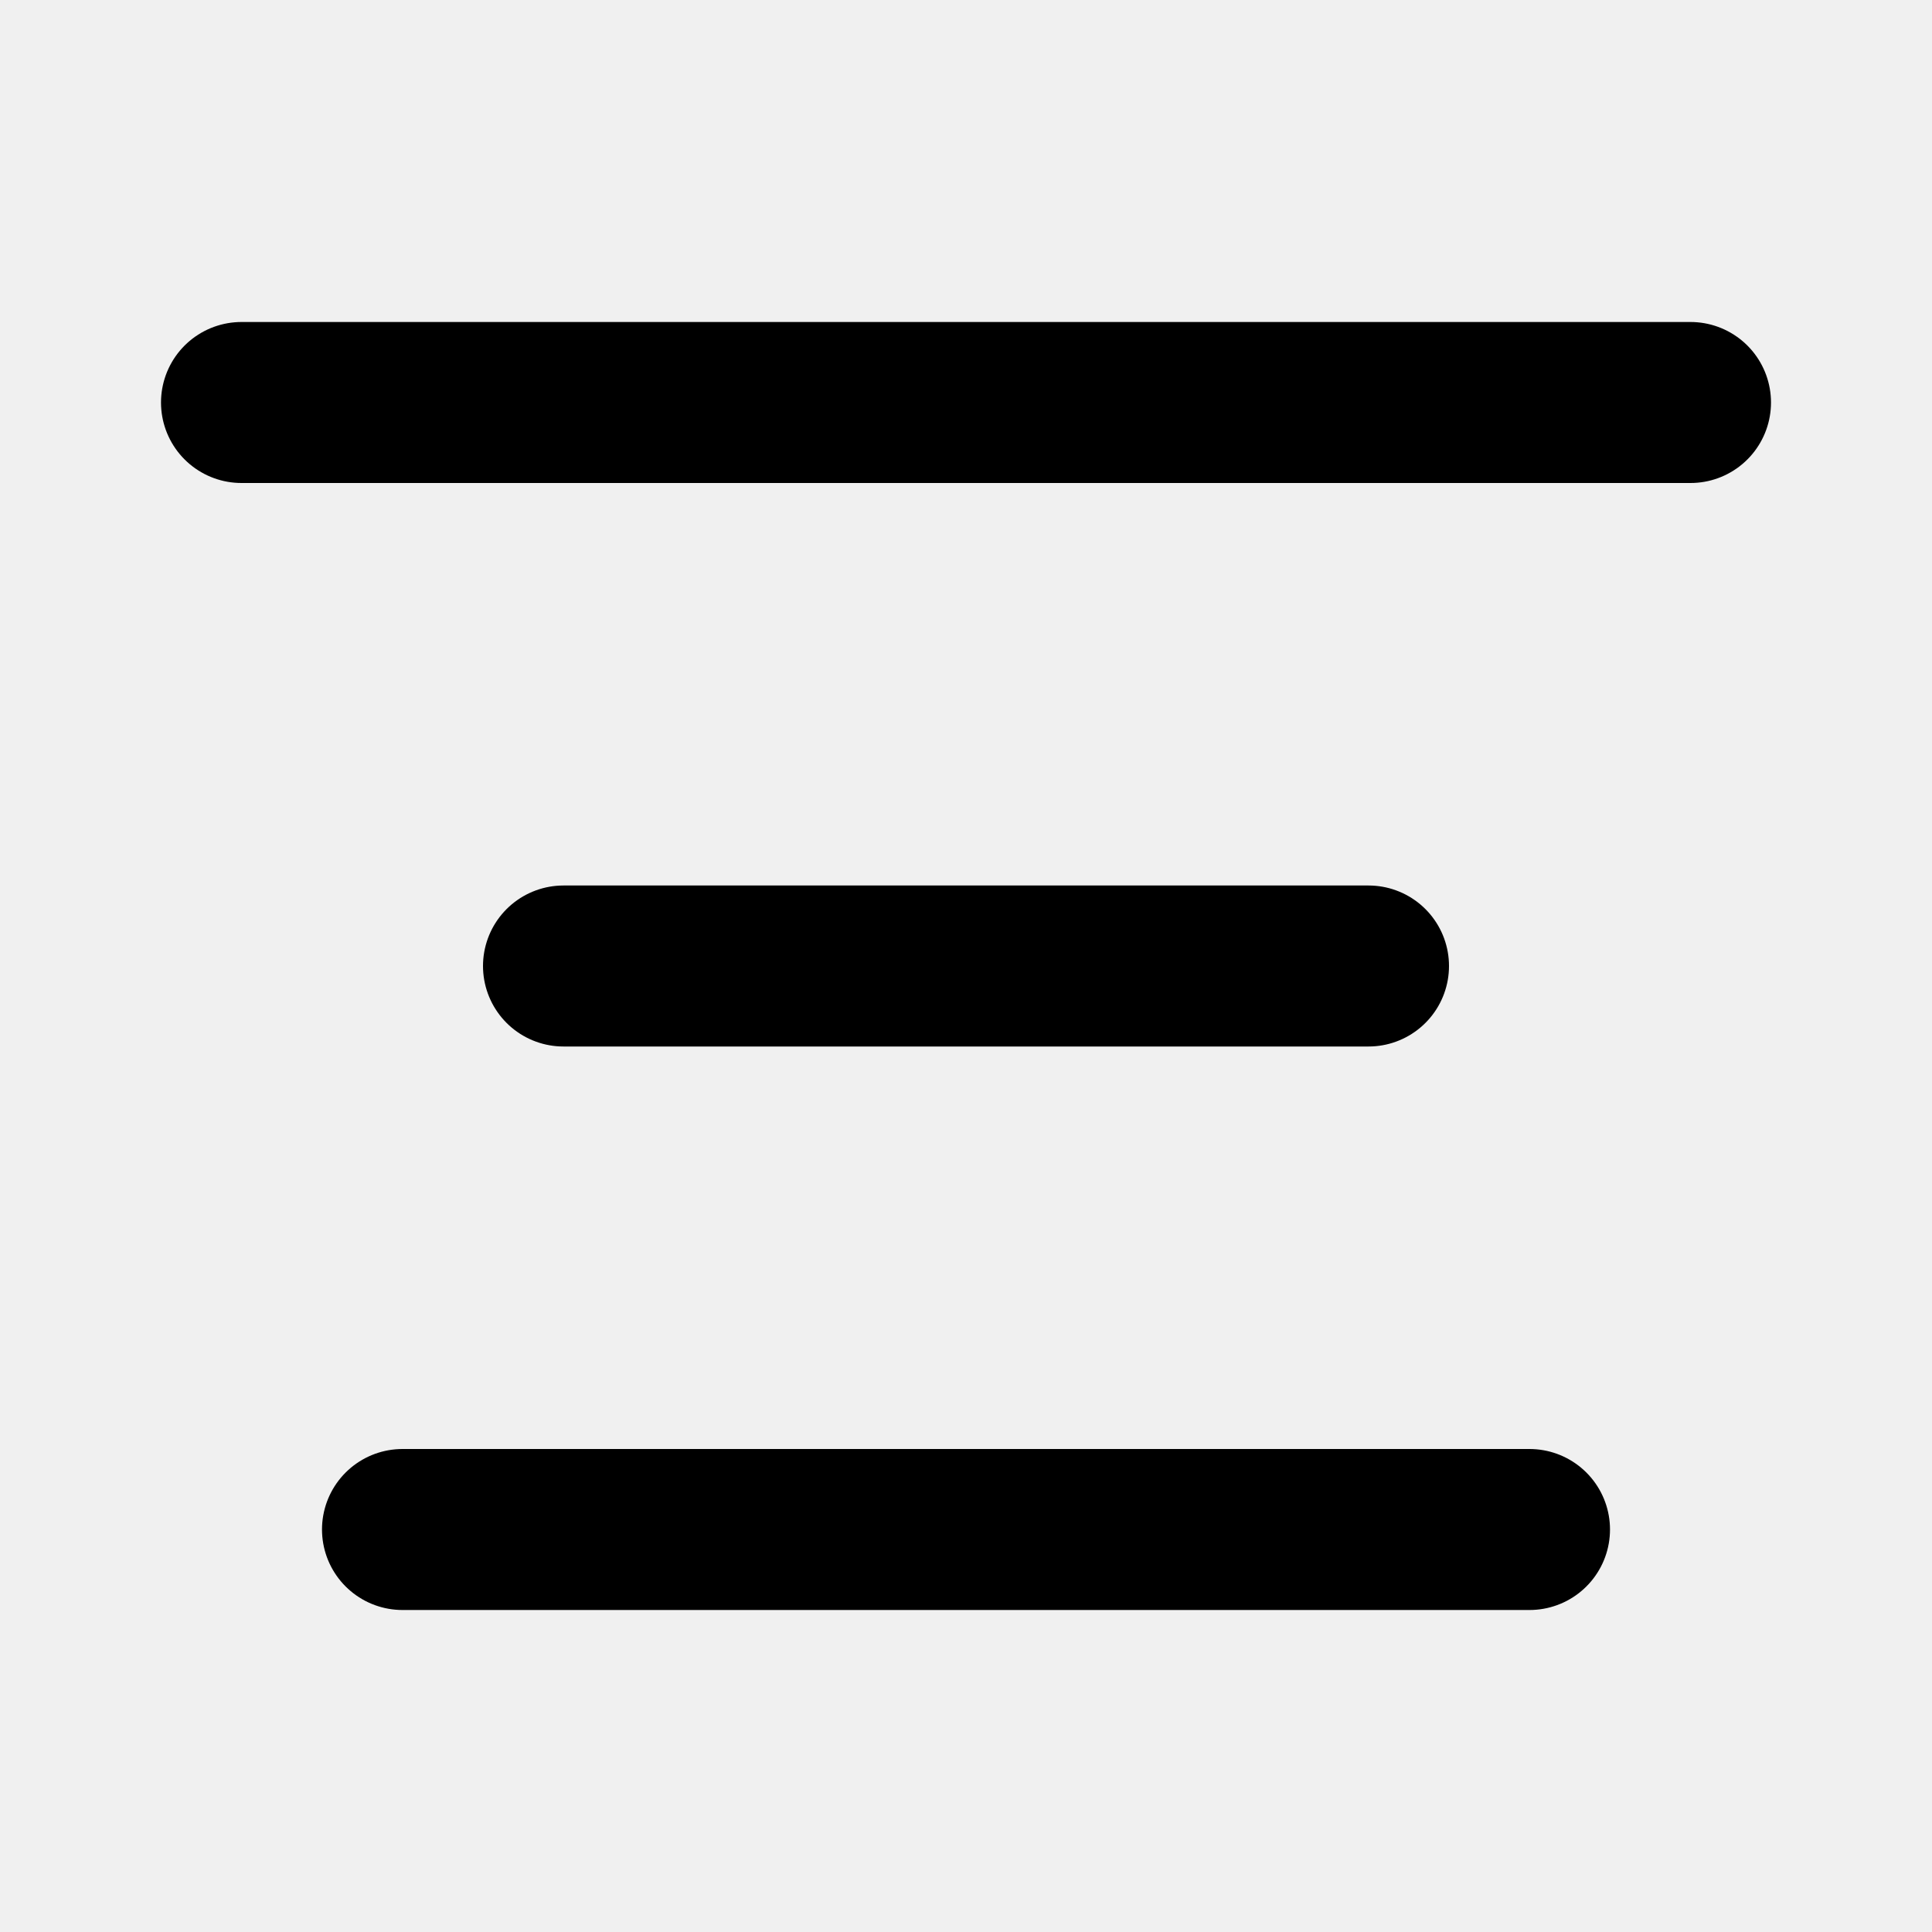
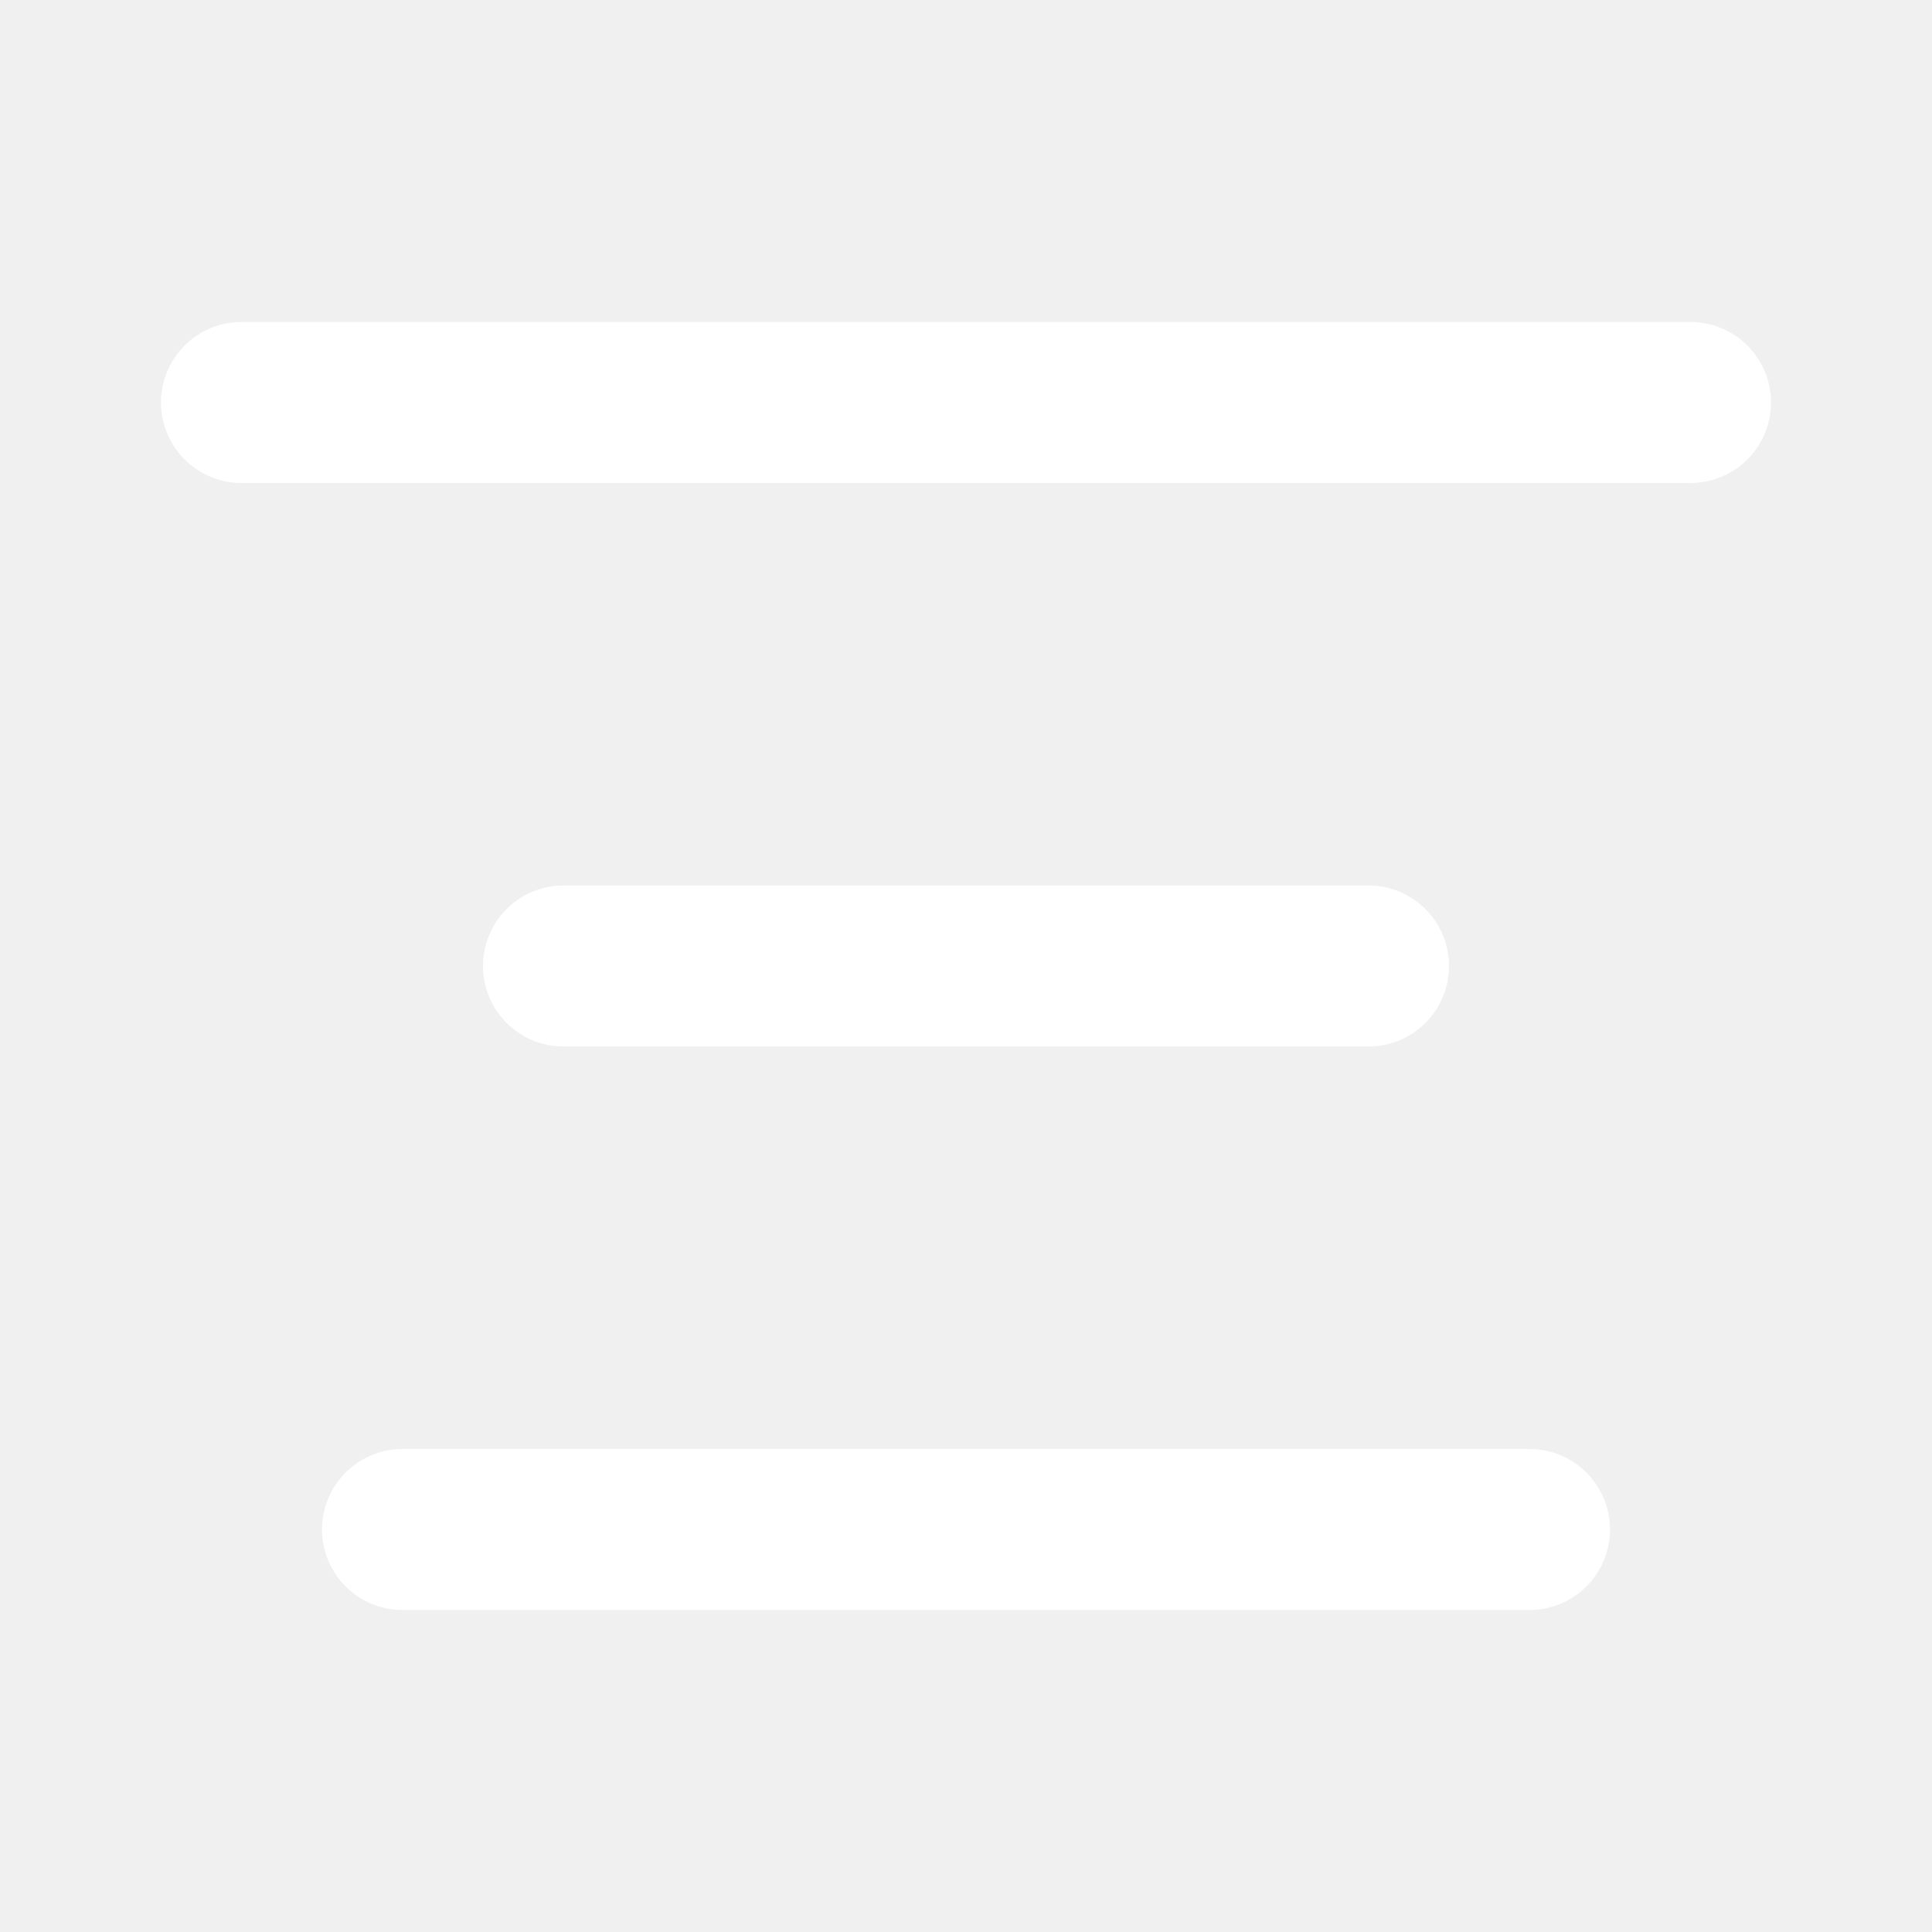
- <svg xmlns="http://www.w3.org/2000/svg" class="lucide lucide-align-center" width="24" height="24" viewBox="0 0 24 24" fill="none" stroke="currentColor" stroke-width="2" stroke-linecap="round" stroke-linejoin="round">
+ <svg xmlns="http://www.w3.org/2000/svg" class="lucide lucide-align-center" width="24" height="24" viewBox="0 0 24 24" fill="none" stroke="#ffffff" stroke-width="2" stroke-linecap="round" stroke-linejoin="round">
  <path d="M21 5H3" />
  <path d="M17 12H7" />
  <path d="M19 19H5" />
</svg>
